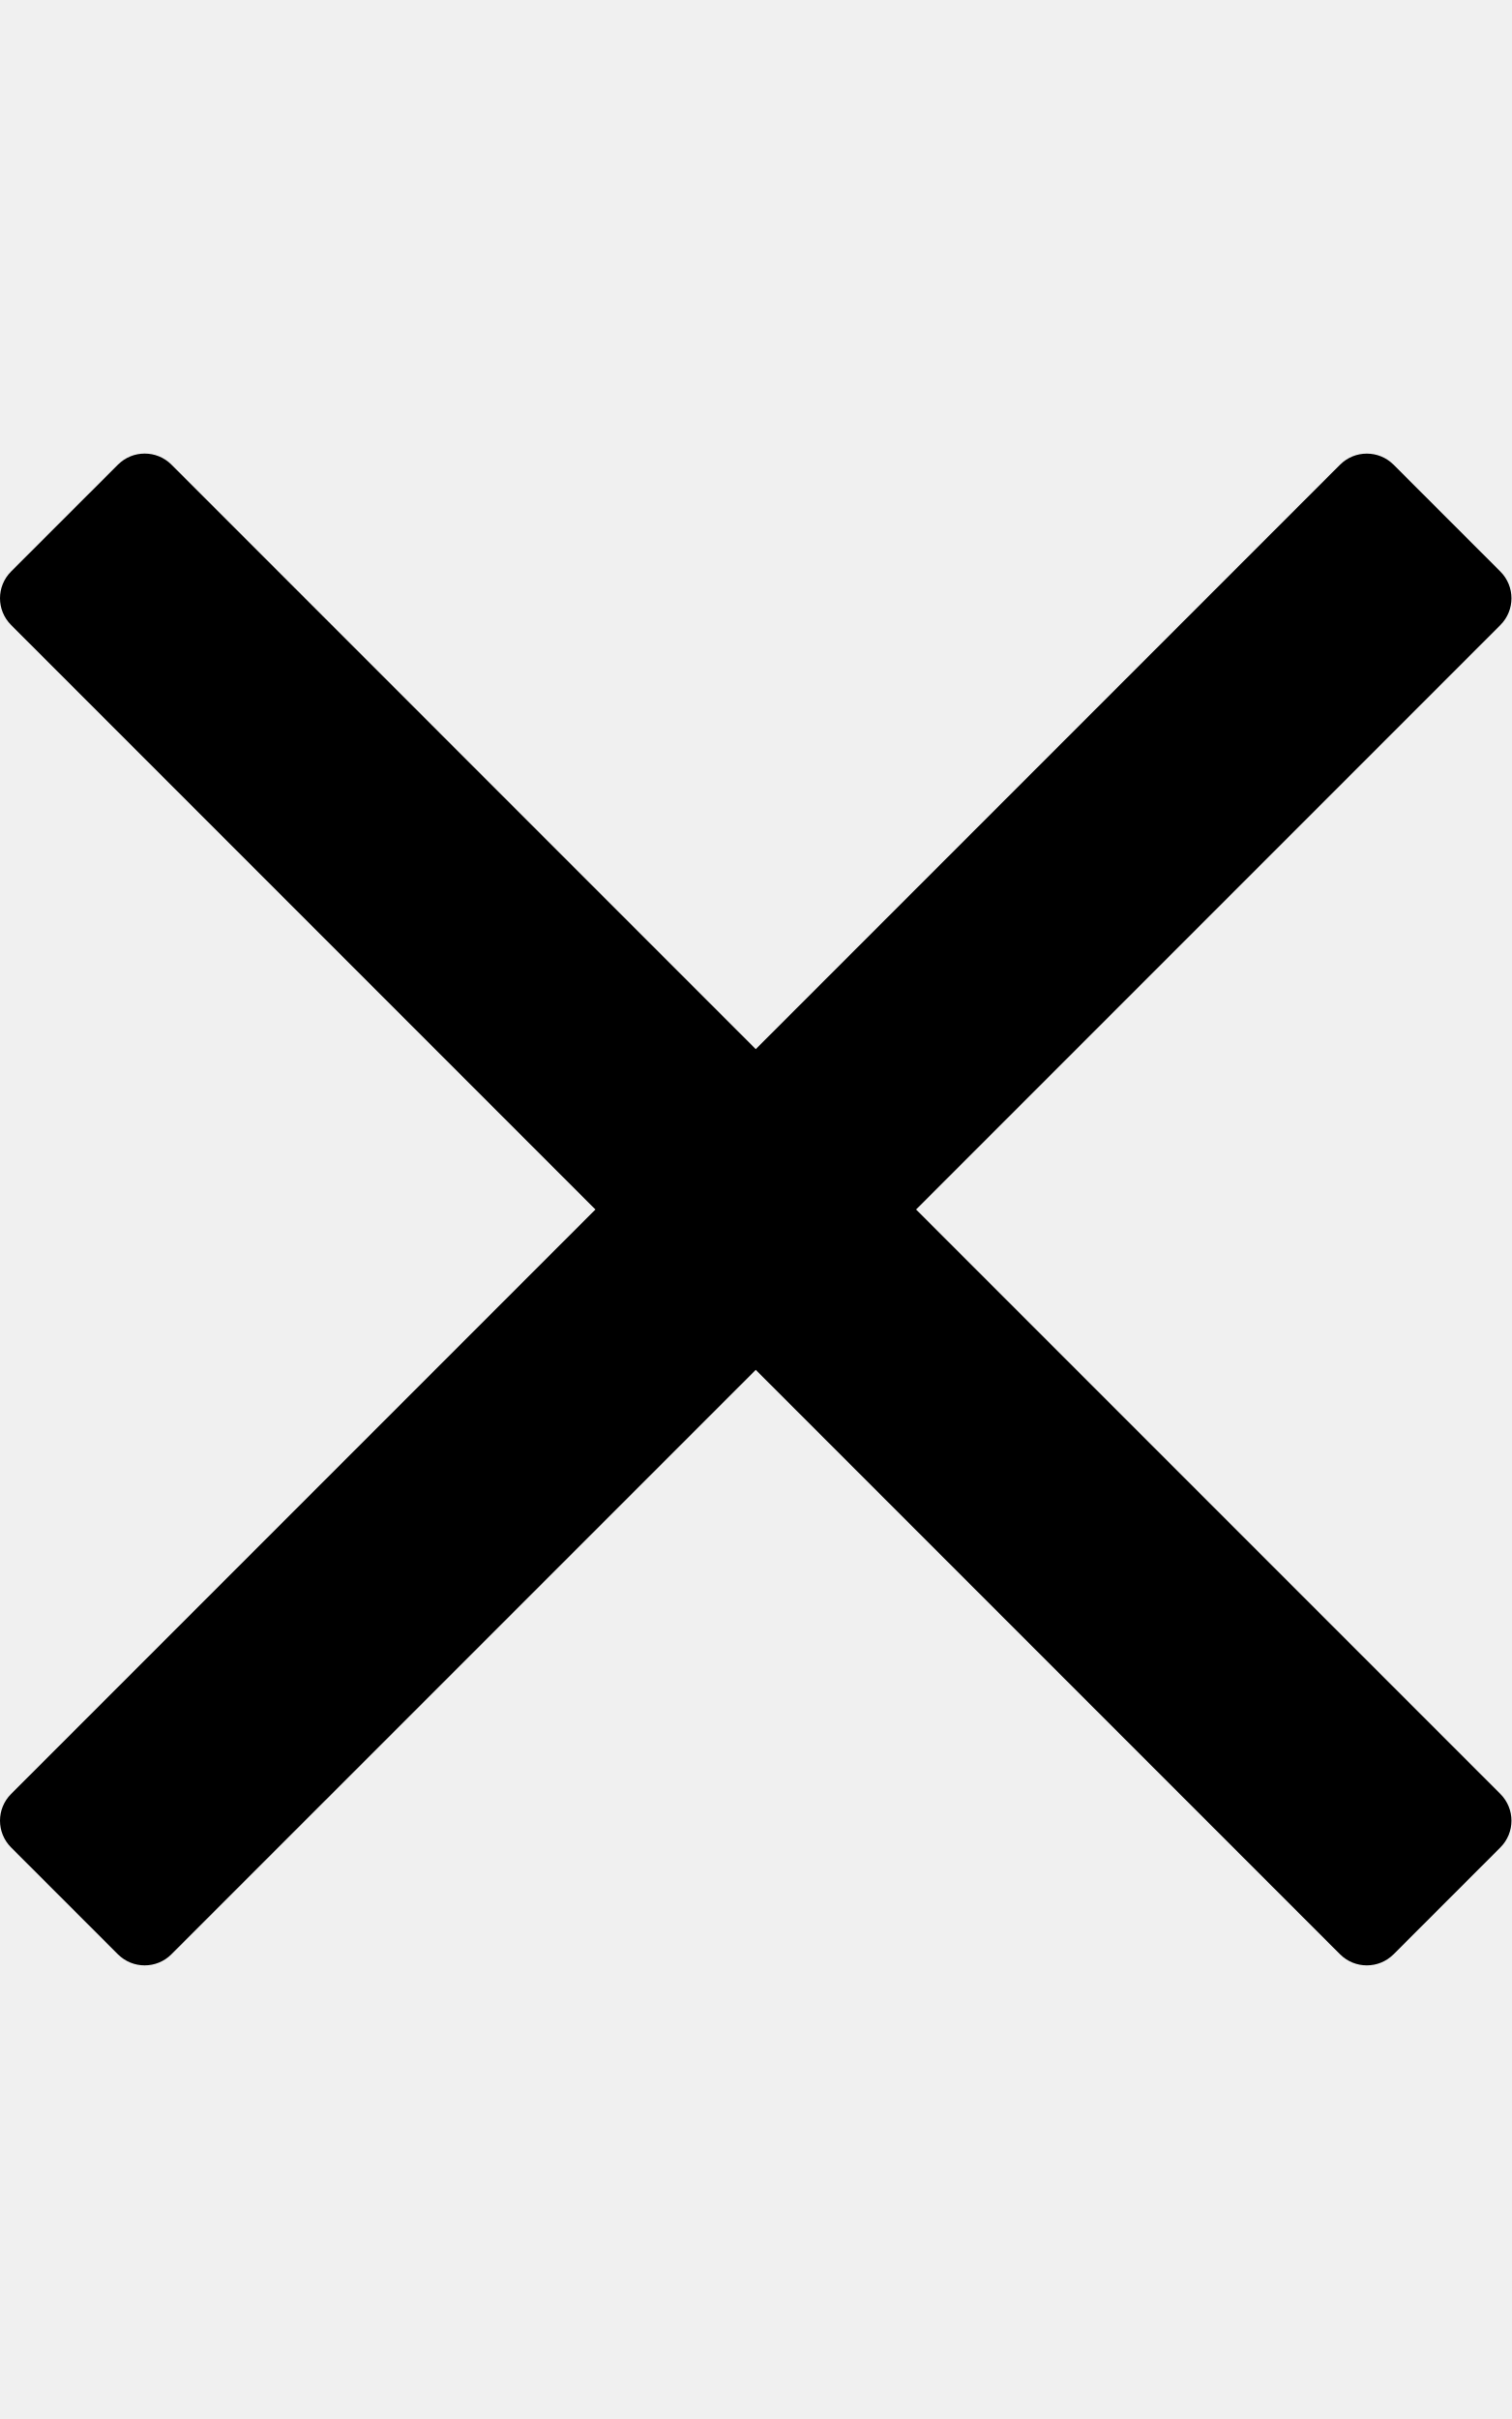
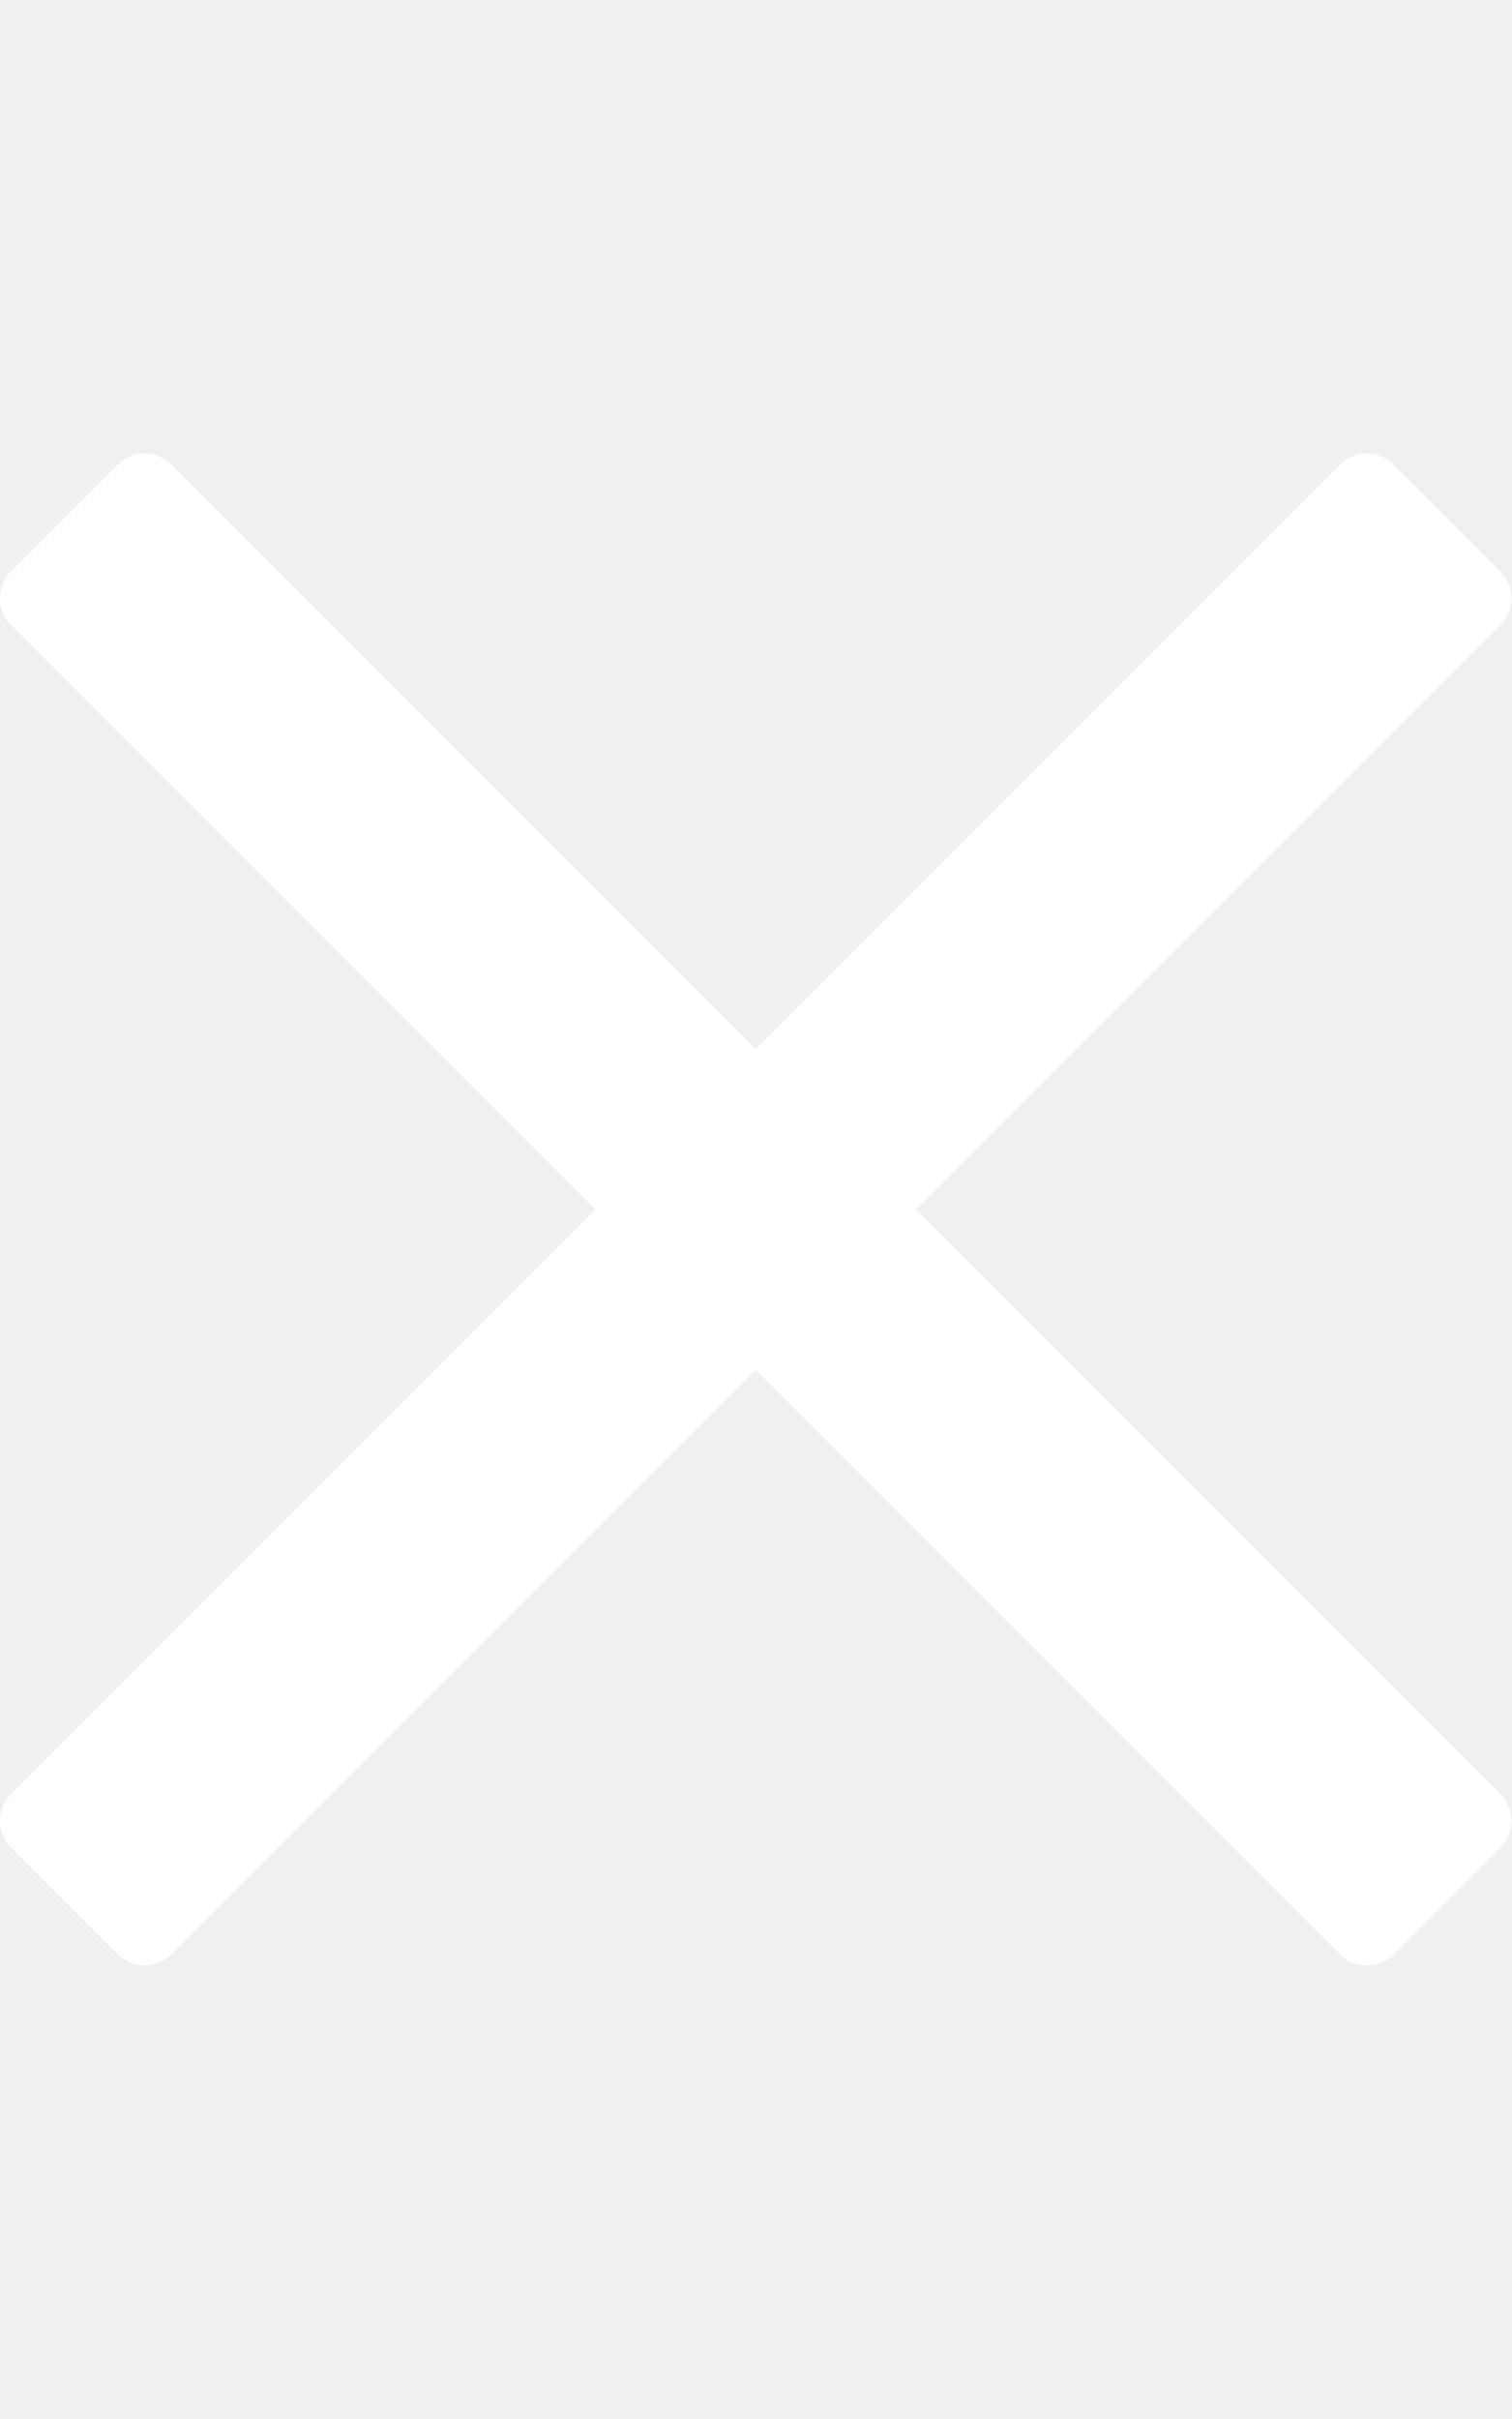
<svg xmlns="http://www.w3.org/2000/svg" aria-hidden="true" focusable="false" data-prefix="fal" data-icon="times" role="img" viewBox="0 0 320 512" class="svg-inline--fa fa-times fa-w-10 fa-7x">
-   <path fill="currentColor" d="M193.94 256L296.5 153.44l21.15-21.15c3.12-3.12 3.12-8.19 0-11.31l-22.63-22.63c-3.12-3.12-8.19-3.12-11.31 0L160 222.06 36.29 98.34c-3.12-3.12-8.19-3.12-11.31 0L2.34 120.97c-3.12 3.12-3.12 8.19 0 11.31L126.06 256 2.34 379.71c-3.12 3.12-3.12 8.19 0 11.31l22.63 22.63c3.12 3.12 8.19 3.12 11.31 0L160 289.94 262.56 392.5l21.15 21.15c3.12 3.12 8.19 3.12 11.31 0l22.63-22.63c3.12-3.12 3.12-8.19 0-11.31L193.94 256z" class="">
+   <path fill="#fff" d="M193.94 256L296.5 153.44l21.15-21.15c3.12-3.12 3.12-8.19 0-11.31l-22.63-22.63c-3.12-3.12-8.19-3.12-11.31 0L160 222.06 36.29 98.34c-3.12-3.12-8.19-3.12-11.31 0L2.34 120.97c-3.12 3.12-3.12 8.19 0 11.31L126.06 256 2.34 379.71c-3.12 3.12-3.12 8.19 0 11.31l22.63 22.63c3.12 3.12 8.19 3.12 11.31 0L160 289.94 262.56 392.5l21.15 21.15c3.12 3.12 8.19 3.12 11.31 0l22.63-22.63c3.12-3.12 3.12-8.19 0-11.31L193.94 256z" class="">
    </path>
</svg>
